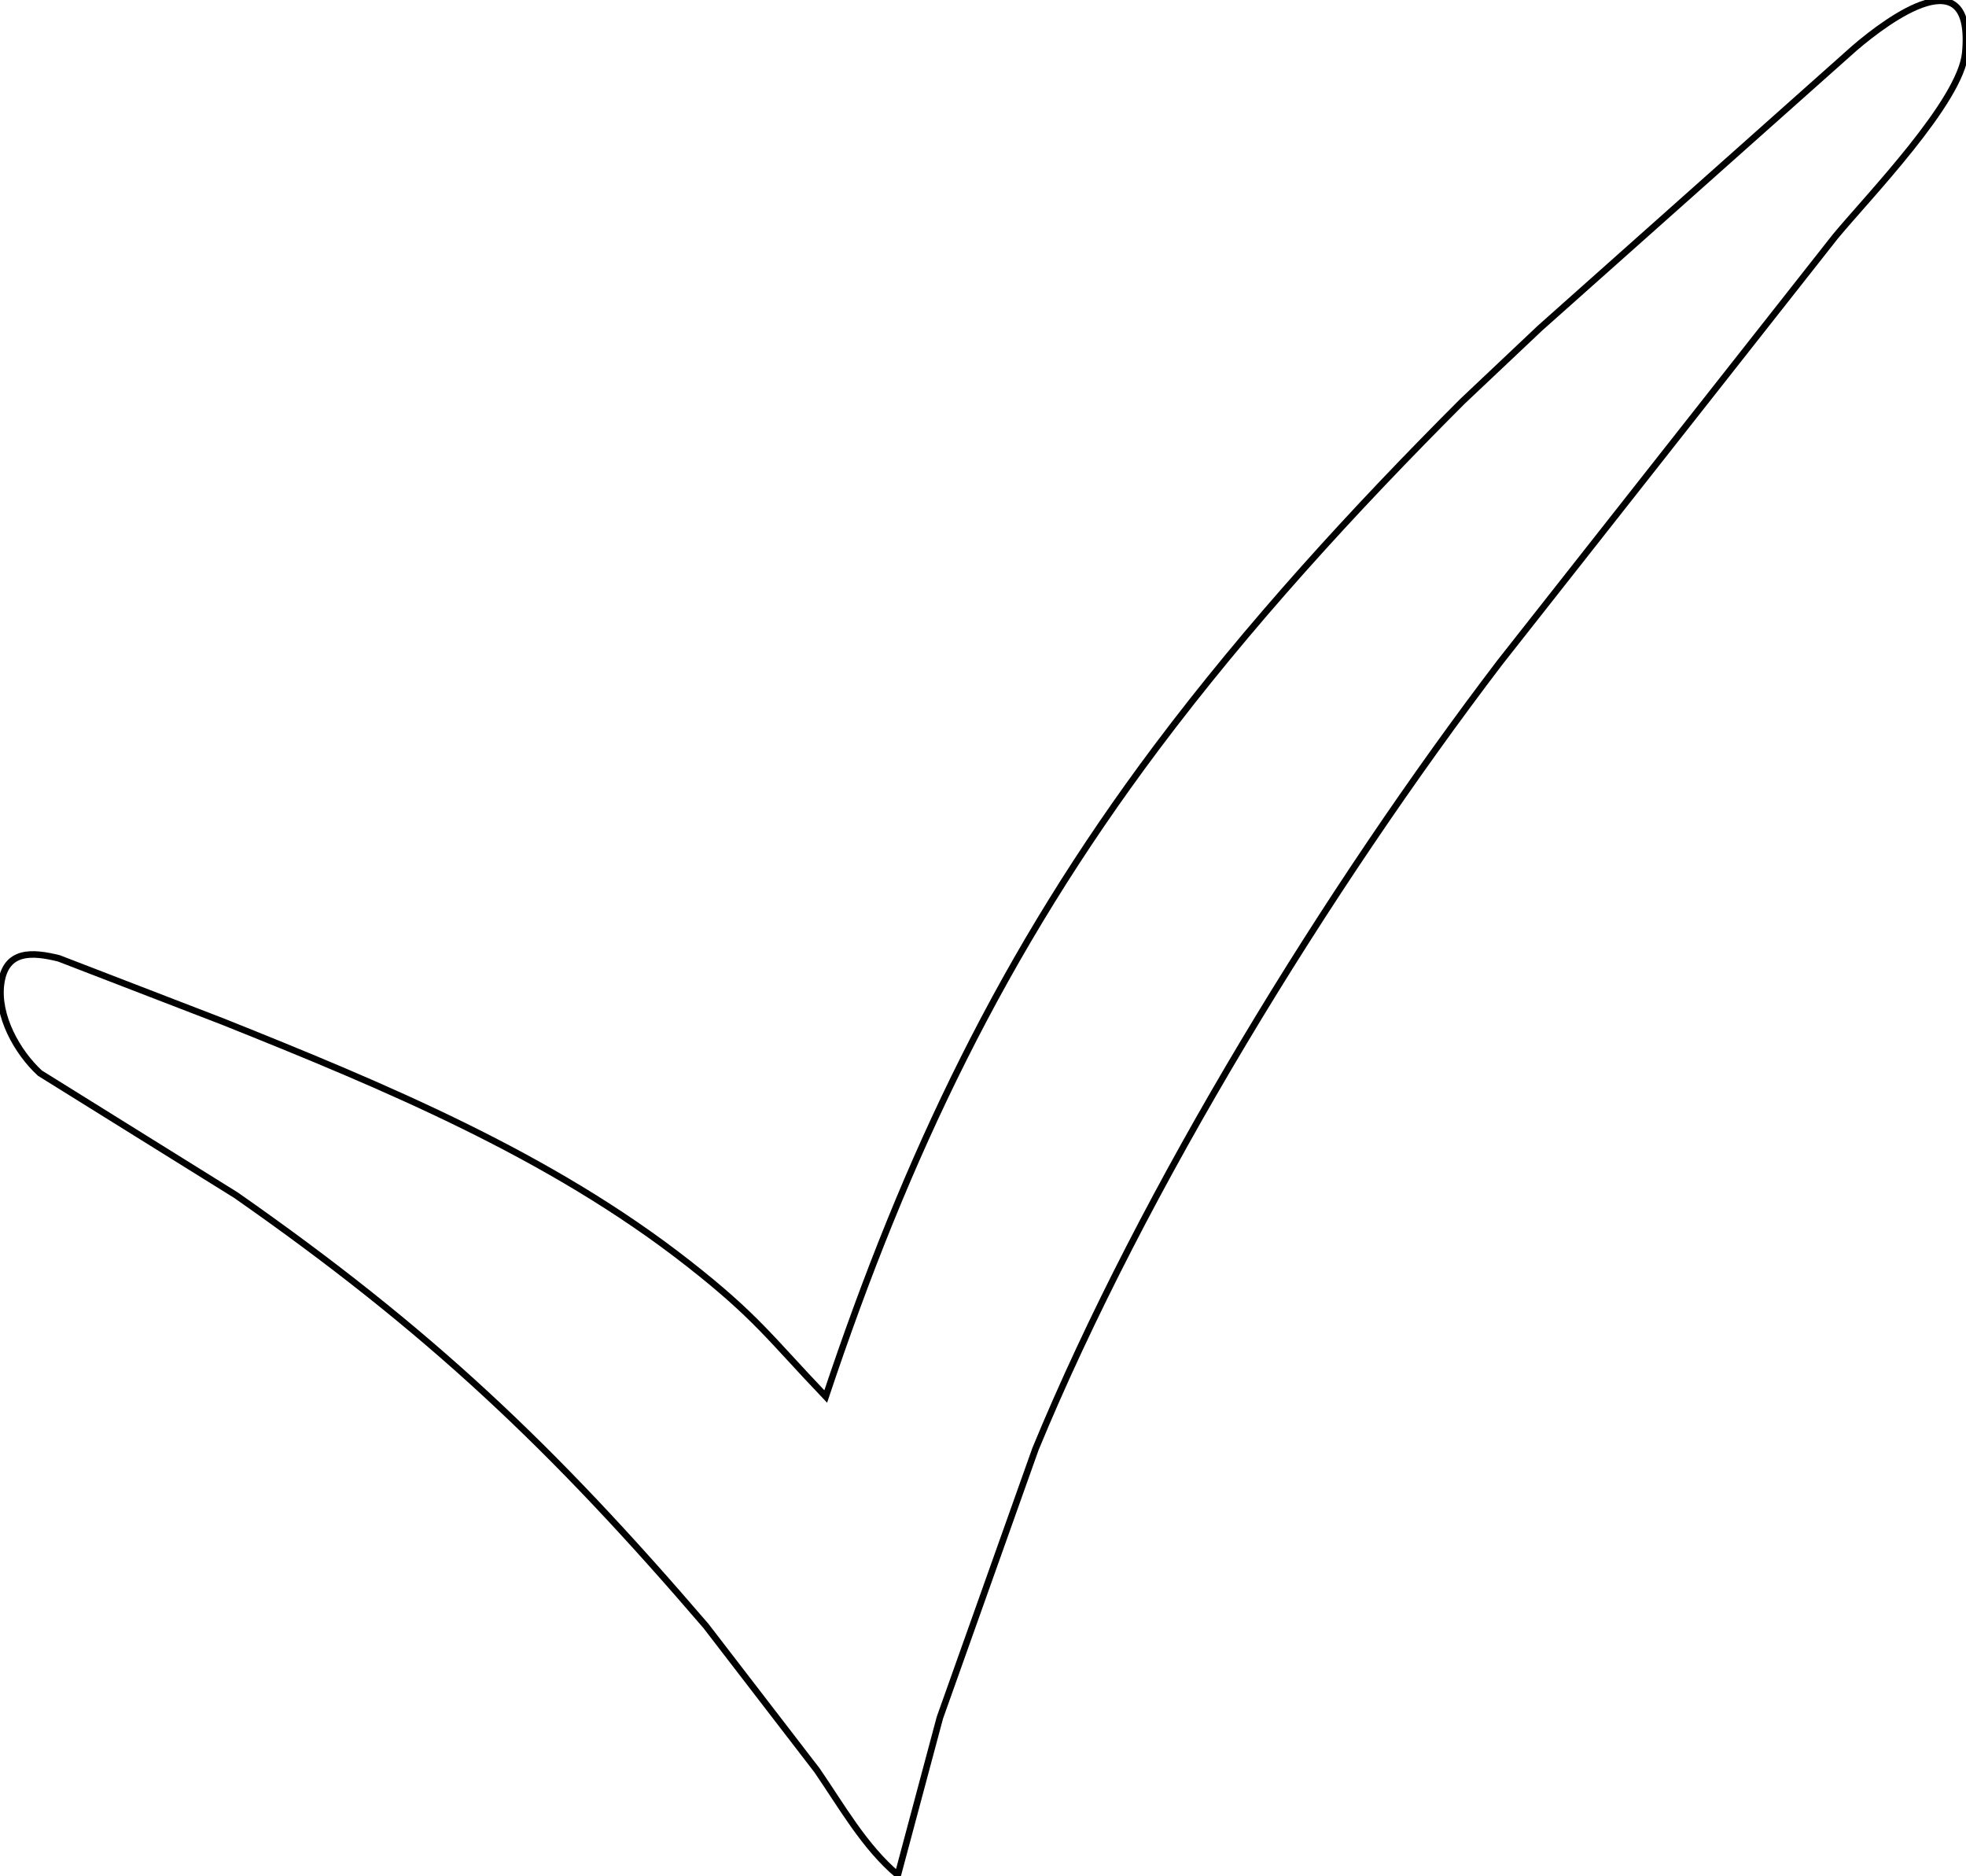
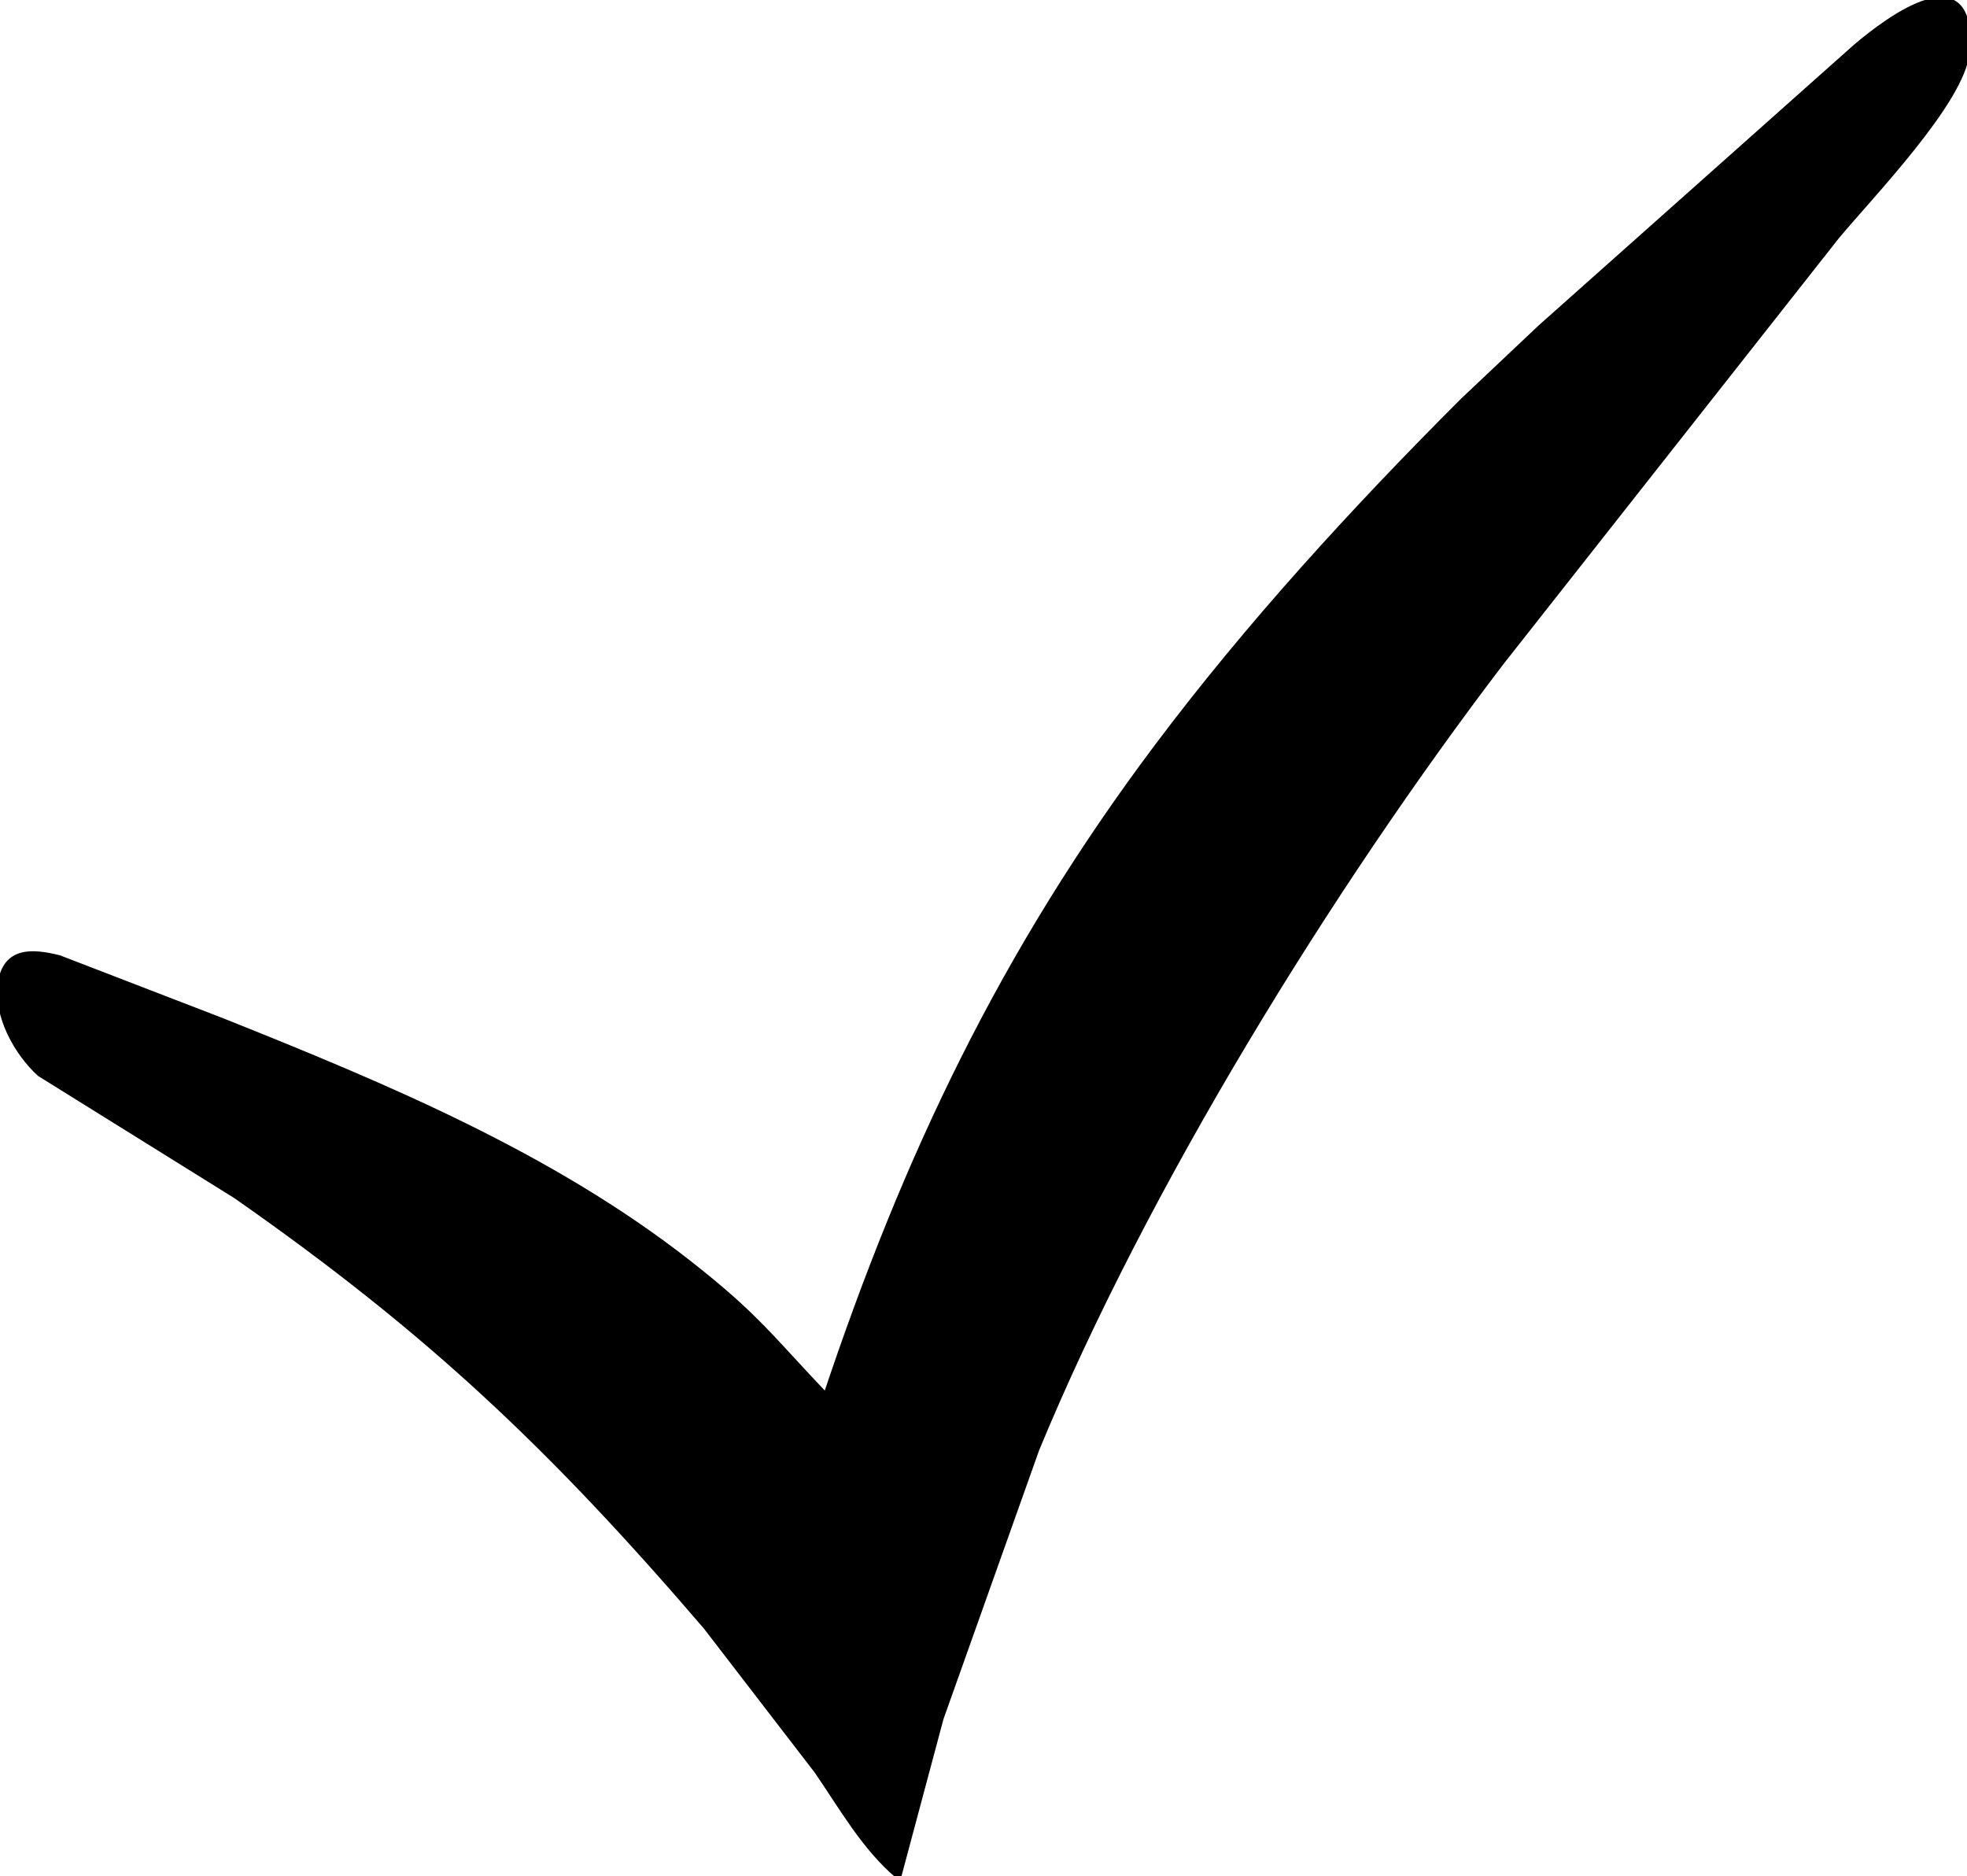
- <svg xmlns="http://www.w3.org/2000/svg" width="1.77in" height="1.688in" viewBox="0 0 300 286">
+ <svg xmlns="http://www.w3.org/2000/svg" width="1rem" height="1rem" viewBox="0 0 300 286">
  <g>
-     <path id="check-icon" fill="none" stroke="black" stroke-width="1" d="M 176.47,114.00            C 190.51,95.29 206.65,77.69 223.17,61.17              223.17,61.17 235.00,50.00 235.00,50.00              235.00,50.00 283.00,7.28 283.00,7.28              288.20,2.82 301.26,-6.79 299.89,8.00              299.20,15.40 285.20,29.84 280.08,36.00              280.08,36.00 228.88,101.00 228.88,101.00              202.72,135.31 174.47,181.11 158.01,221.00              158.01,221.00 143.42,262.00 143.42,262.00              143.42,262.00 137.00,286.00 137.00,286.00              131.86,281.65 128.44,275.50 124.65,270.00              124.65,270.00 107.72,248.00 107.72,248.00              84.27,220.68 65.54,202.91 36.00,182.28              36.00,182.28 6.10,163.67 6.10,163.67              2.63,160.49 -0.49,154.91 0.16,150.04              0.86,144.81 4.97,145.16 9.00,146.16              9.00,146.16 34.00,155.80 34.00,155.80              58.67,165.67 83.92,176.16 105.00,192.67              115.41,200.82 117.46,204.05 126.00,213.00              138.29,176.21 153.09,145.18 176.47,114.00 Z" />
+     <path id="check-icon" stroke="black" stroke-width="1" d="M 176.47,114.00            C 190.51,95.29 206.65,77.69 223.17,61.17              223.17,61.17 235.00,50.00 235.00,50.00              235.00,50.00 283.00,7.28 283.00,7.28              288.20,2.82 301.26,-6.79 299.89,8.00              299.20,15.40 285.20,29.84 280.08,36.00              280.08,36.00 228.88,101.00 228.88,101.00              202.72,135.31 174.47,181.11 158.01,221.00              158.01,221.00 143.42,262.00 143.42,262.00              143.42,262.00 137.00,286.00 137.00,286.00              131.86,281.65 128.44,275.50 124.65,270.00              124.65,270.00 107.72,248.00 107.72,248.00              84.27,220.68 65.54,202.91 36.00,182.28              36.00,182.28 6.10,163.67 6.10,163.67              2.63,160.49 -0.49,154.91 0.16,150.04              0.86,144.81 4.97,145.16 9.00,146.16              9.00,146.16 34.00,155.80 34.00,155.80              58.67,165.67 83.92,176.16 105.00,192.67              115.41,200.82 117.46,204.05 126.00,213.00              138.29,176.21 153.09,145.18 176.47,114.00 Z" />
  </g>
</svg>
